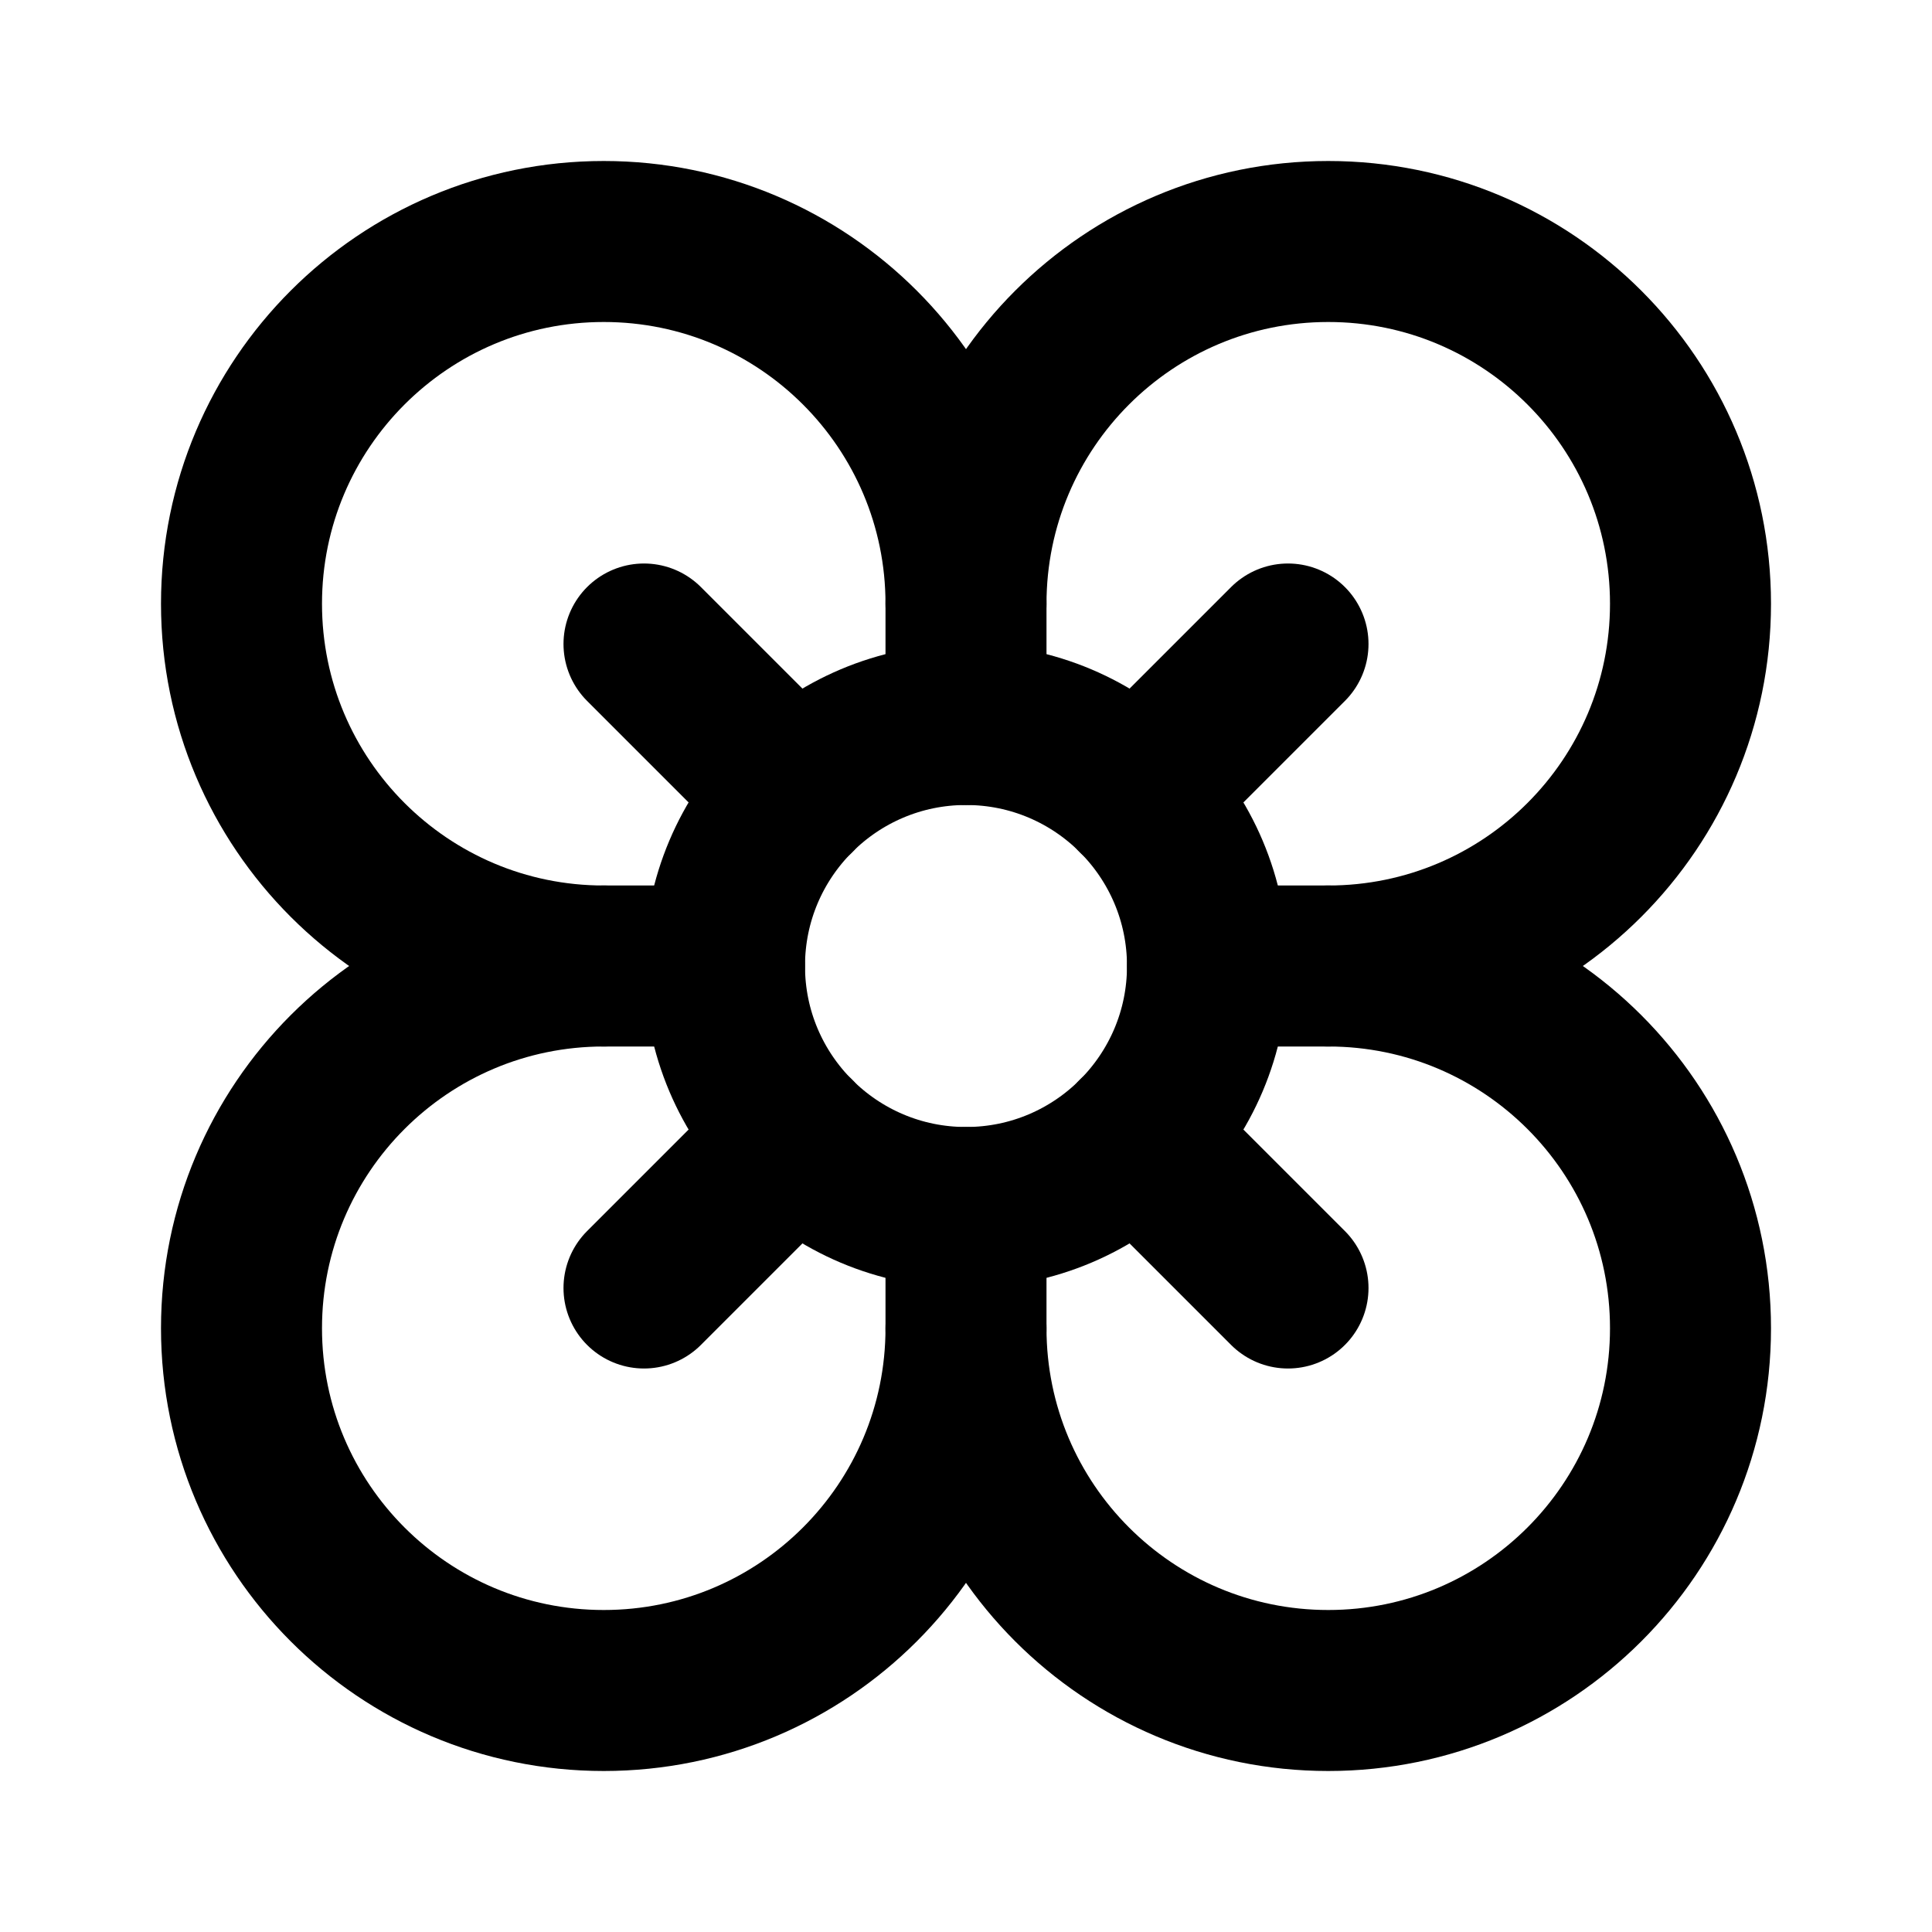
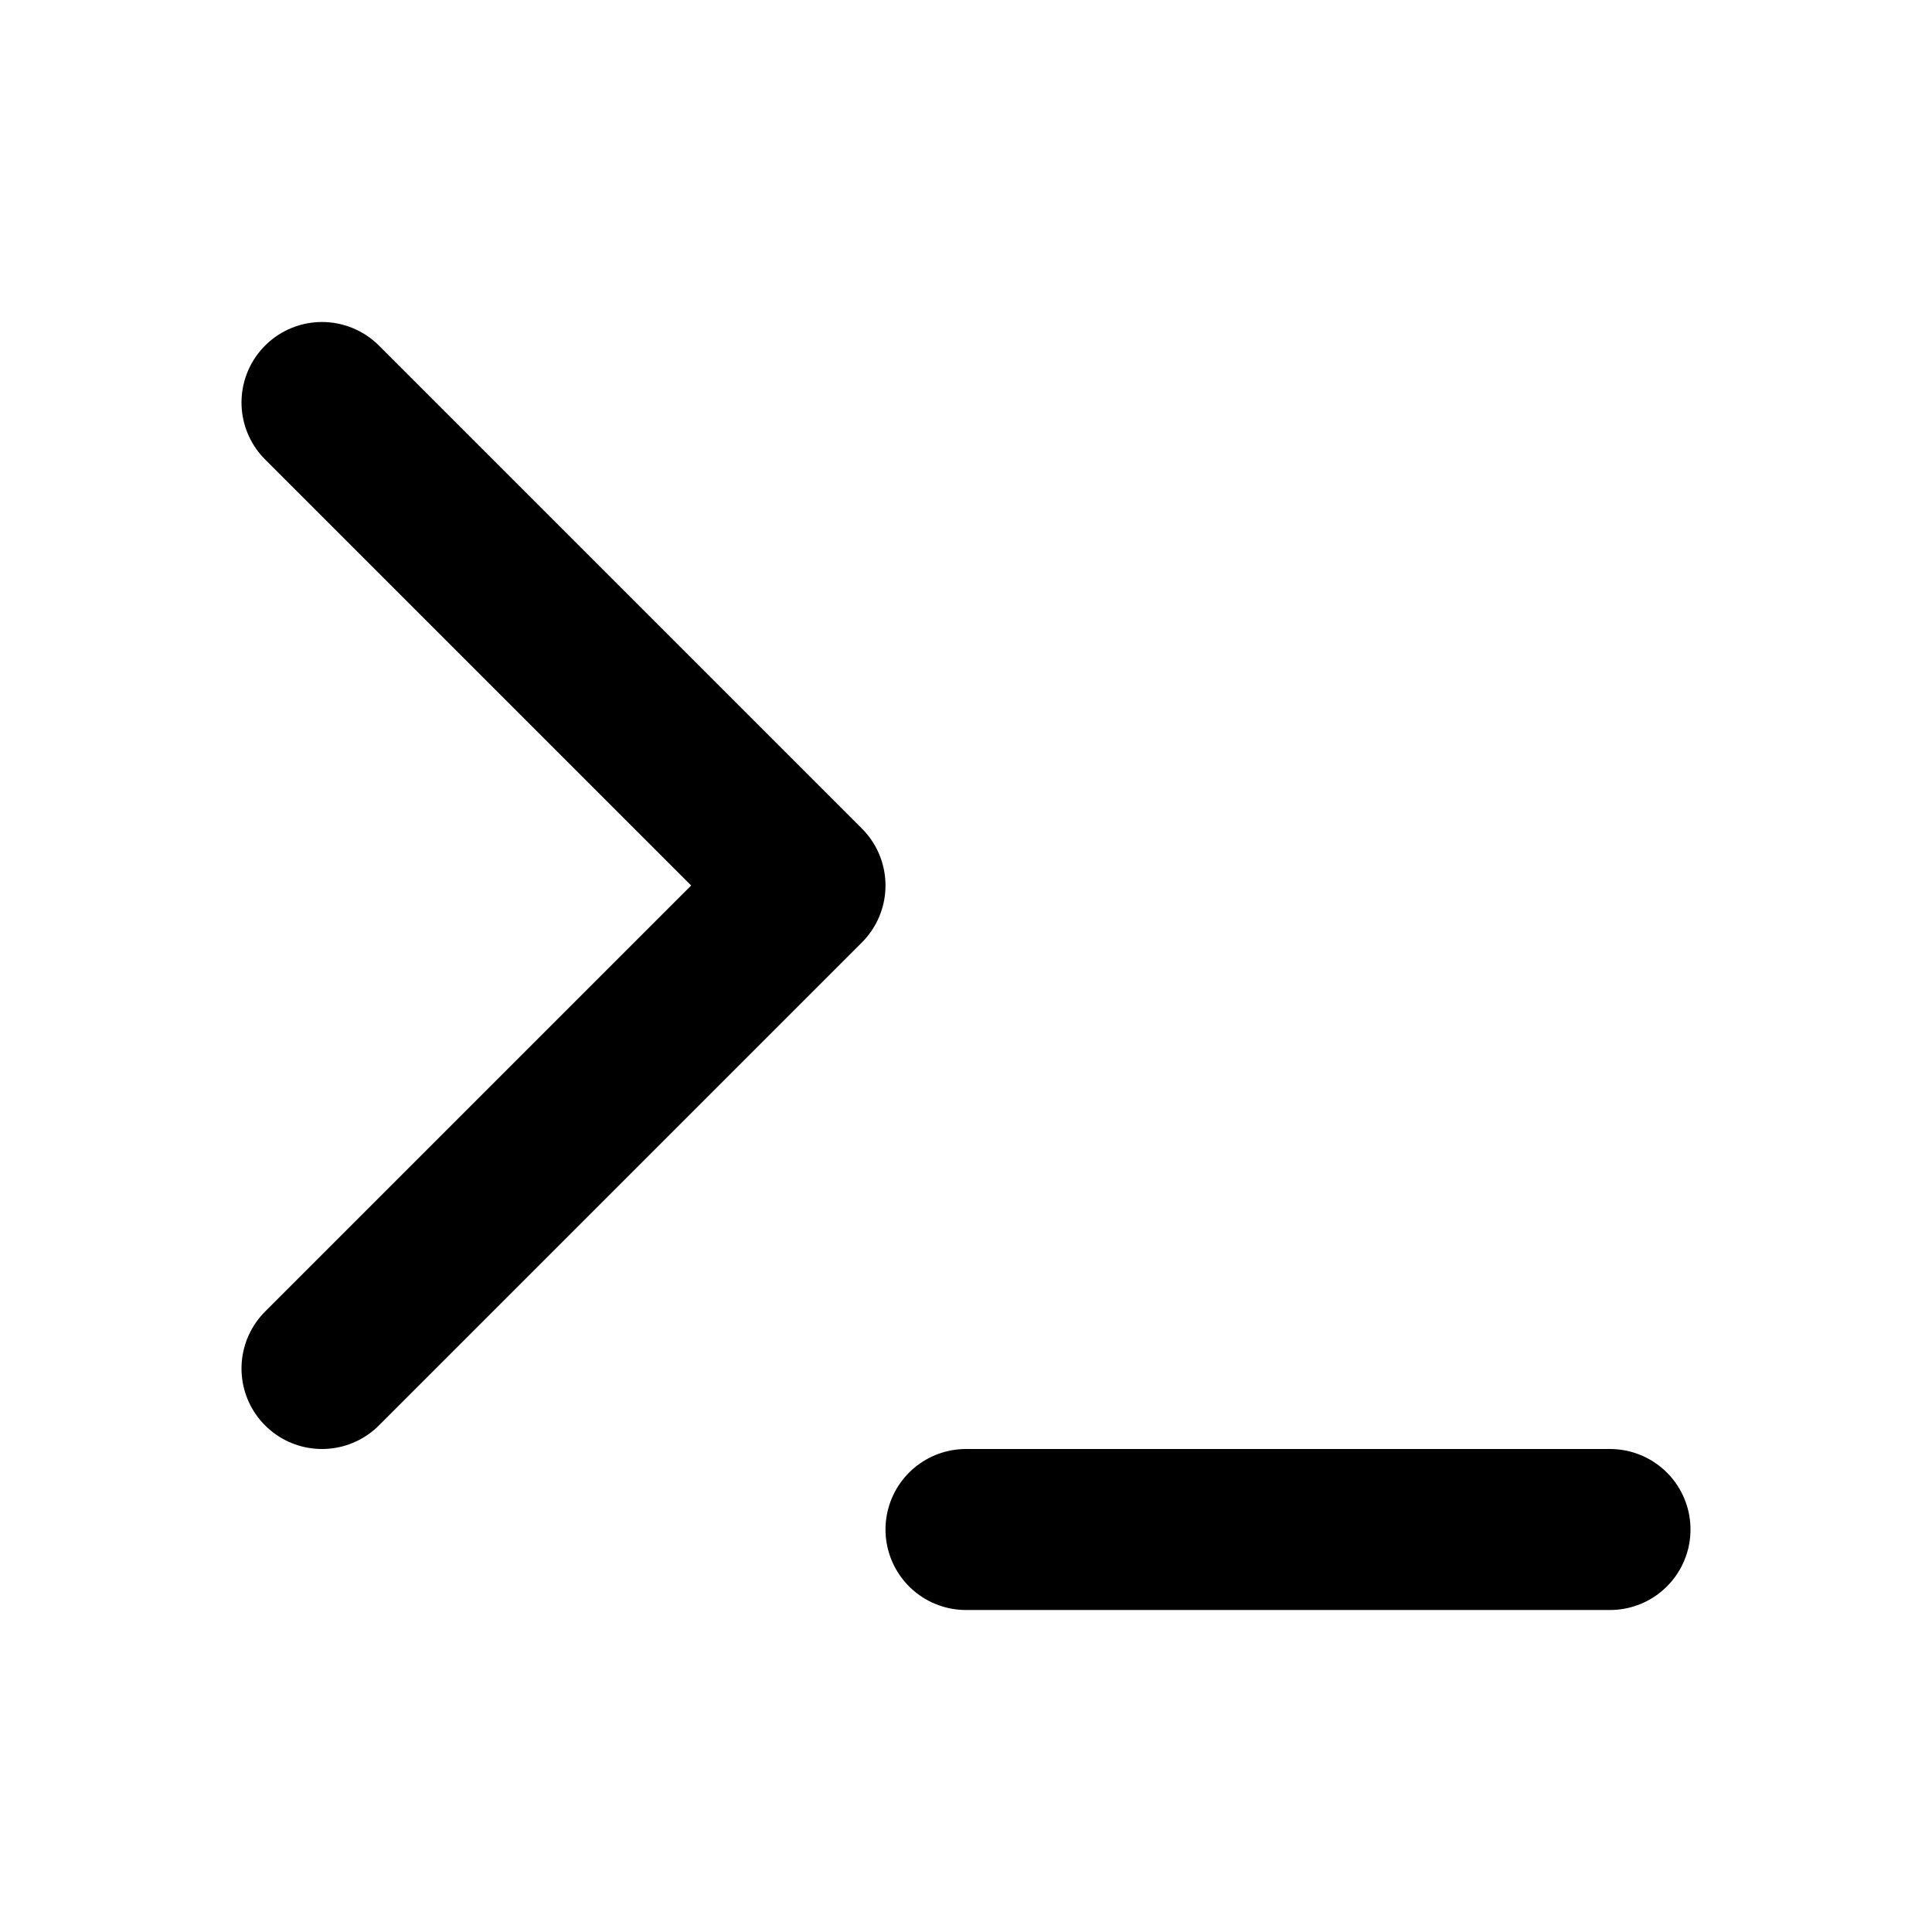
- <svg xmlns="http://www.w3.org/2000/svg" width="100%" height="100%" viewBox="0 0 24 24" fill="none" stroke="#000000" stroke-width="2" stroke-linecap="round" stroke-linejoin="round" role="img" aria-label="luojiahai logo">
-   <circle cx="12" cy="12" r="3" />
-   <path d="M12 16.5A4.5 4.5 0 1 1 7.5 12 4.5 4.5 0 1 1 12 7.5a4.5 4.5 0 1 1 4.5 4.5 4.5 4.5 0 1 1-4.5 4.5" />
-   <path d="M12 7.5V9" />
-   <path d="M7.5 12H9" />
-   <path d="M16.5 12H15" />
-   <path d="M12 16.5V15" />
-   <path d="m8 8 1.88 1.88" />
-   <path d="M14.12 9.88 16 8" />
-   <path d="m8 16 1.88-1.88" />
-   <path d="M14.12 14.12 16 16" />
+ <svg xmlns="http://www.w3.org/2000/svg" width="512" height="512" viewBox="0 0 24 24" fill="none" stroke="#000000" stroke-width="2" stroke-linecap="round" stroke-linejoin="round" class="lucide lucide-terminal-icon lucide-terminal">
+   <path d="M12 19h8" />
+   <path d="m4 17 6-6-6-6" />
</svg>
